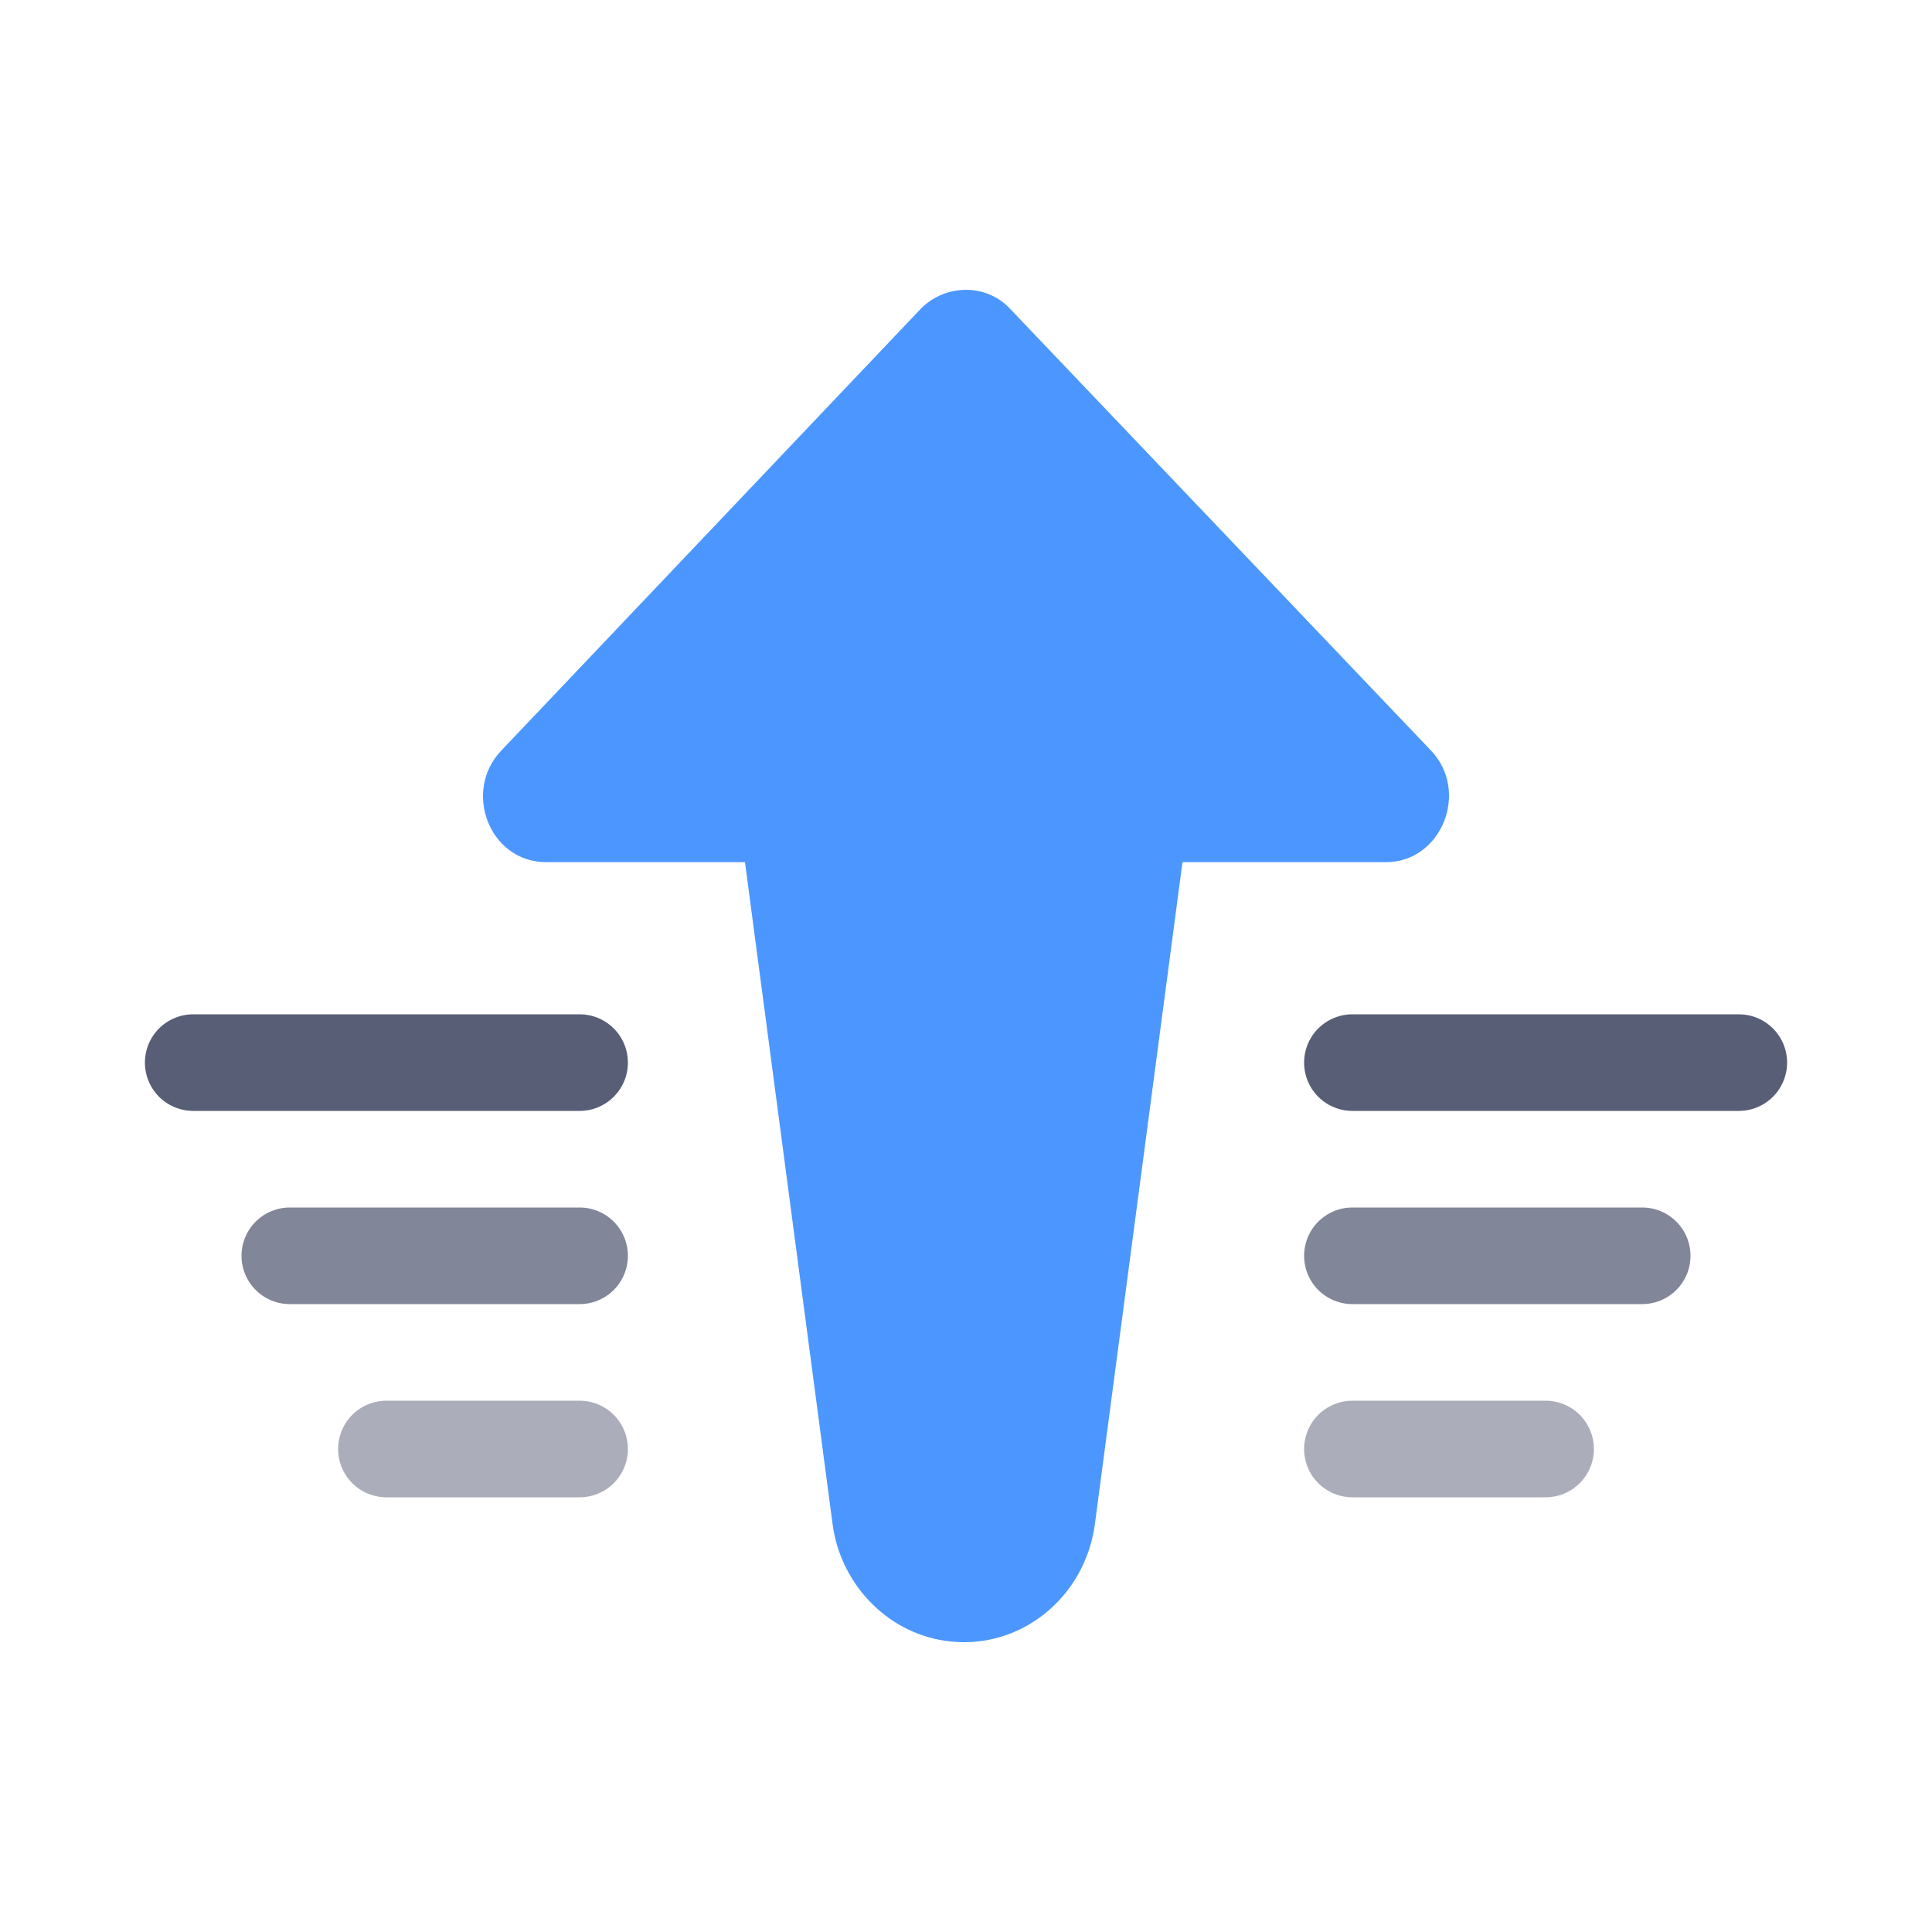
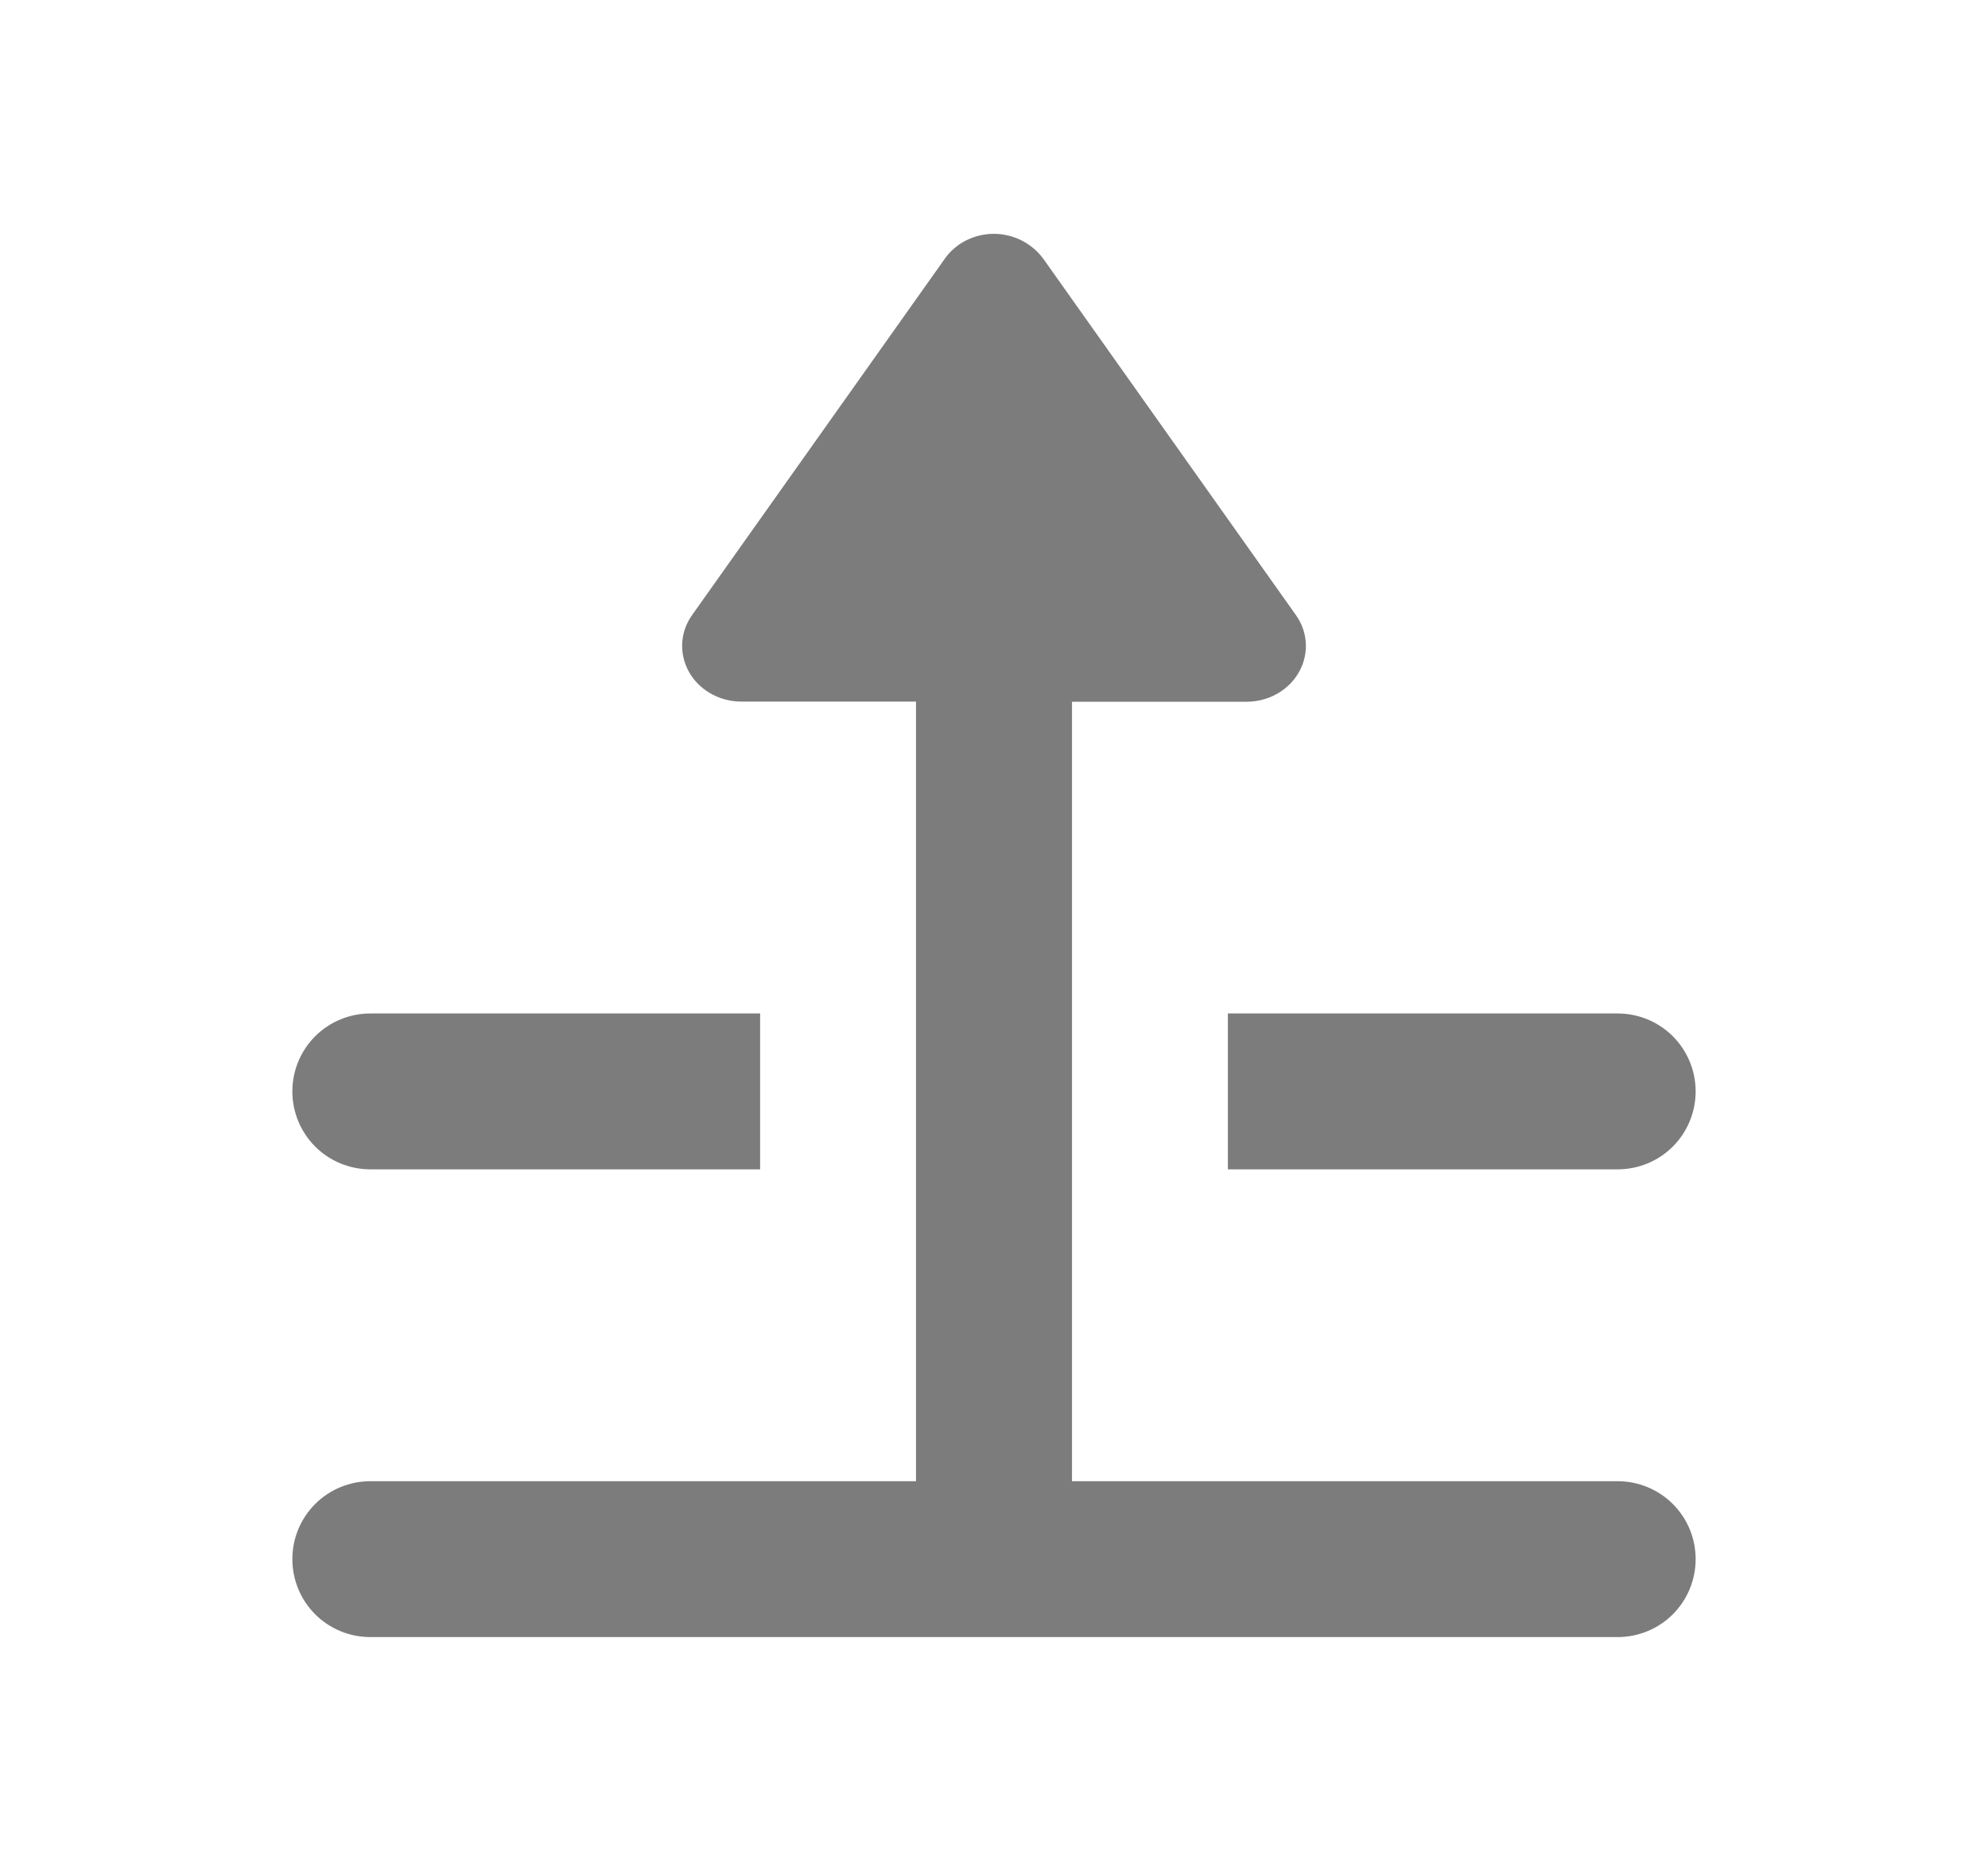
- <svg xmlns="http://www.w3.org/2000/svg" width="20px" height="20px" viewBox="0 0 20 20" version="1.1">
-   <defs />
-   <g id="Page-1" stroke="none" stroke-width="1" fill="none" fill-rule="evenodd">
-     <g id="send-front">
-       <g transform="translate(2, 3)">
-         <path d="M12.348,5.925 L10.241,5.925 L9.336,12.764 C9.238,13.548 8.54,14.1 7.781,13.985 C7.169,13.895 6.692,13.381 6.617,12.764 L5.712,5.925 L3.654,5.925 C3.068,5.925 2.785,5.193 3.19,4.769 L7.535,0.193 C7.792,-0.064 8.21,-0.064 8.453,0.193 L12.813,4.769 C13.217,5.193 12.923,5.925 12.348,5.925" id="Fill-1" fill="#4C97FF" />
-         <path d="M12,8 L16,8" id="Stroke-6" stroke="#575E75" stroke-linecap="round" stroke-linejoin="round" />
-         <path d="M12,10 L15,10" id="Stroke-6-Copy" stroke="#575E75" opacity="0.75" stroke-linecap="round" stroke-linejoin="round" />
-         <path d="M12,12 L14,12" id="Stroke-6-Copy-2" stroke="#575E75" opacity="0.5" stroke-linecap="round" stroke-linejoin="round" />
-         <path d="M0,8 L4,8" id="Stroke-10" stroke="#575E75" stroke-linecap="round" stroke-linejoin="round" />
-         <path d="M1,10 L4,10" id="Stroke-10-Copy" stroke="#575E75" opacity="0.75" stroke-linecap="round" stroke-linejoin="round" />
-         <path d="M2,12 L4,12" id="Stroke-10-Copy-2" stroke="#575E75" opacity="0.5" stroke-linecap="round" stroke-linejoin="round" />
-       </g>
-     </g>
-   </g>
+ <svg xmlns="http://www.w3.org/2000/svg" width="17" height="16" viewBox="0 0 17 16" fill="none">
+   <path d="M9.167 6L9.167 12.667L13.833 12.667C14.01 12.667 14.18 12.737 14.305 12.862C14.43 12.987 14.5 13.156 14.5 13.333C14.5 13.51 14.43 13.68 14.305 13.805C14.18 13.93 14.01 14 13.833 14L3.167 14C2.99 14 2.82 13.93 2.695 13.805C2.57 13.68 2.5 13.51 2.5 13.333C2.5 13.156 2.57 12.987 2.695 12.862C2.82 12.737 2.99 12.667 3.167 12.667L7.833 12.667L7.833 6L6.34 6C6.24 6 6.142 5.972 6.059 5.92C5.826 5.774 5.763 5.478 5.919 5.259L8.079 2.213C8.116 2.16 8.164 2.115 8.219 2.08C8.331 2.01 8.466 1.984 8.596 2.009C8.726 2.033 8.842 2.106 8.921 2.212L11.081 5.259C11.137 5.336 11.167 5.429 11.167 5.524C11.167 5.787 10.94 6.001 10.66 6.001L9.167 6.001L9.167 6ZM3.167 10C2.99 10 2.82 9.93 2.695 9.805C2.57 9.68 2.5 9.51 2.5 9.333C2.5 9.157 2.57 8.987 2.695 8.862C2.82 8.737 2.99 8.667 3.167 8.667L6.5 8.667L6.5 10L3.167 10ZM11.167 10L10.5 10L10.5 8.667L13.833 8.667C14.01 8.667 14.18 8.737 14.305 8.862C14.43 8.987 14.5 9.157 14.5 9.333C14.5 9.51 14.43 9.68 14.305 9.805C14.18 9.93 14.01 10 13.833 10L11.167 10Z" fill="#7C7C7C" />
</svg>
